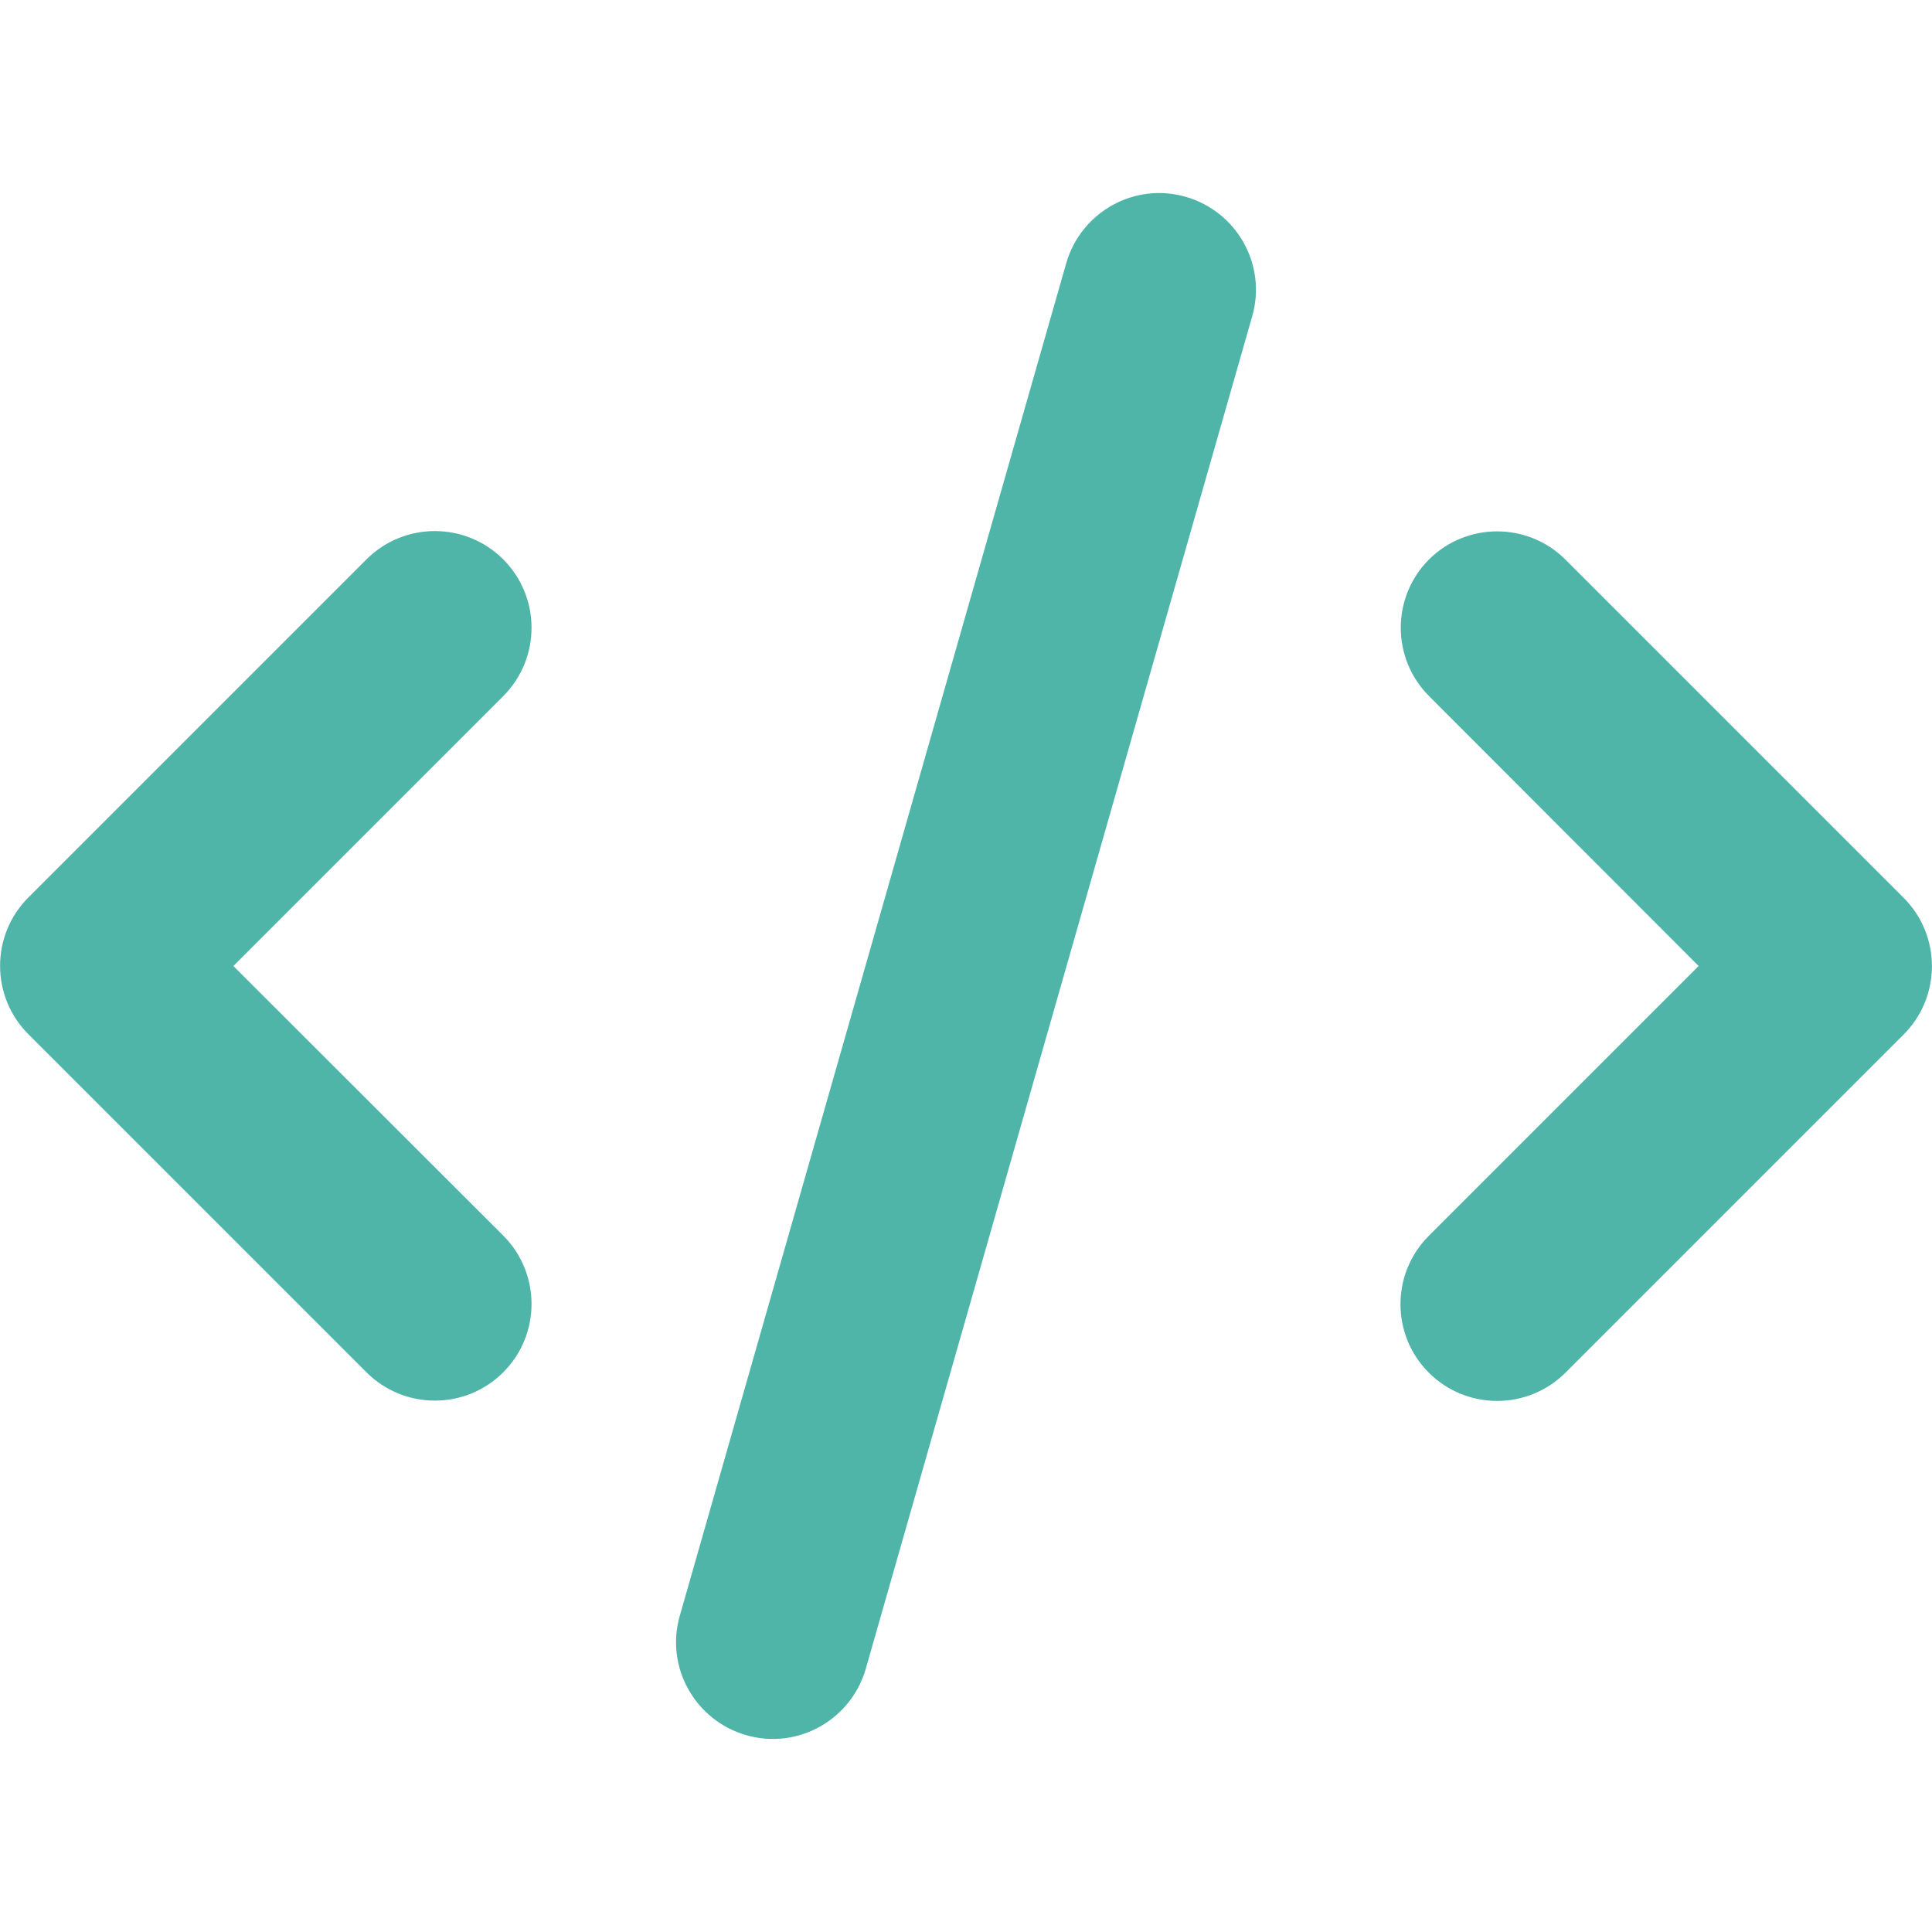
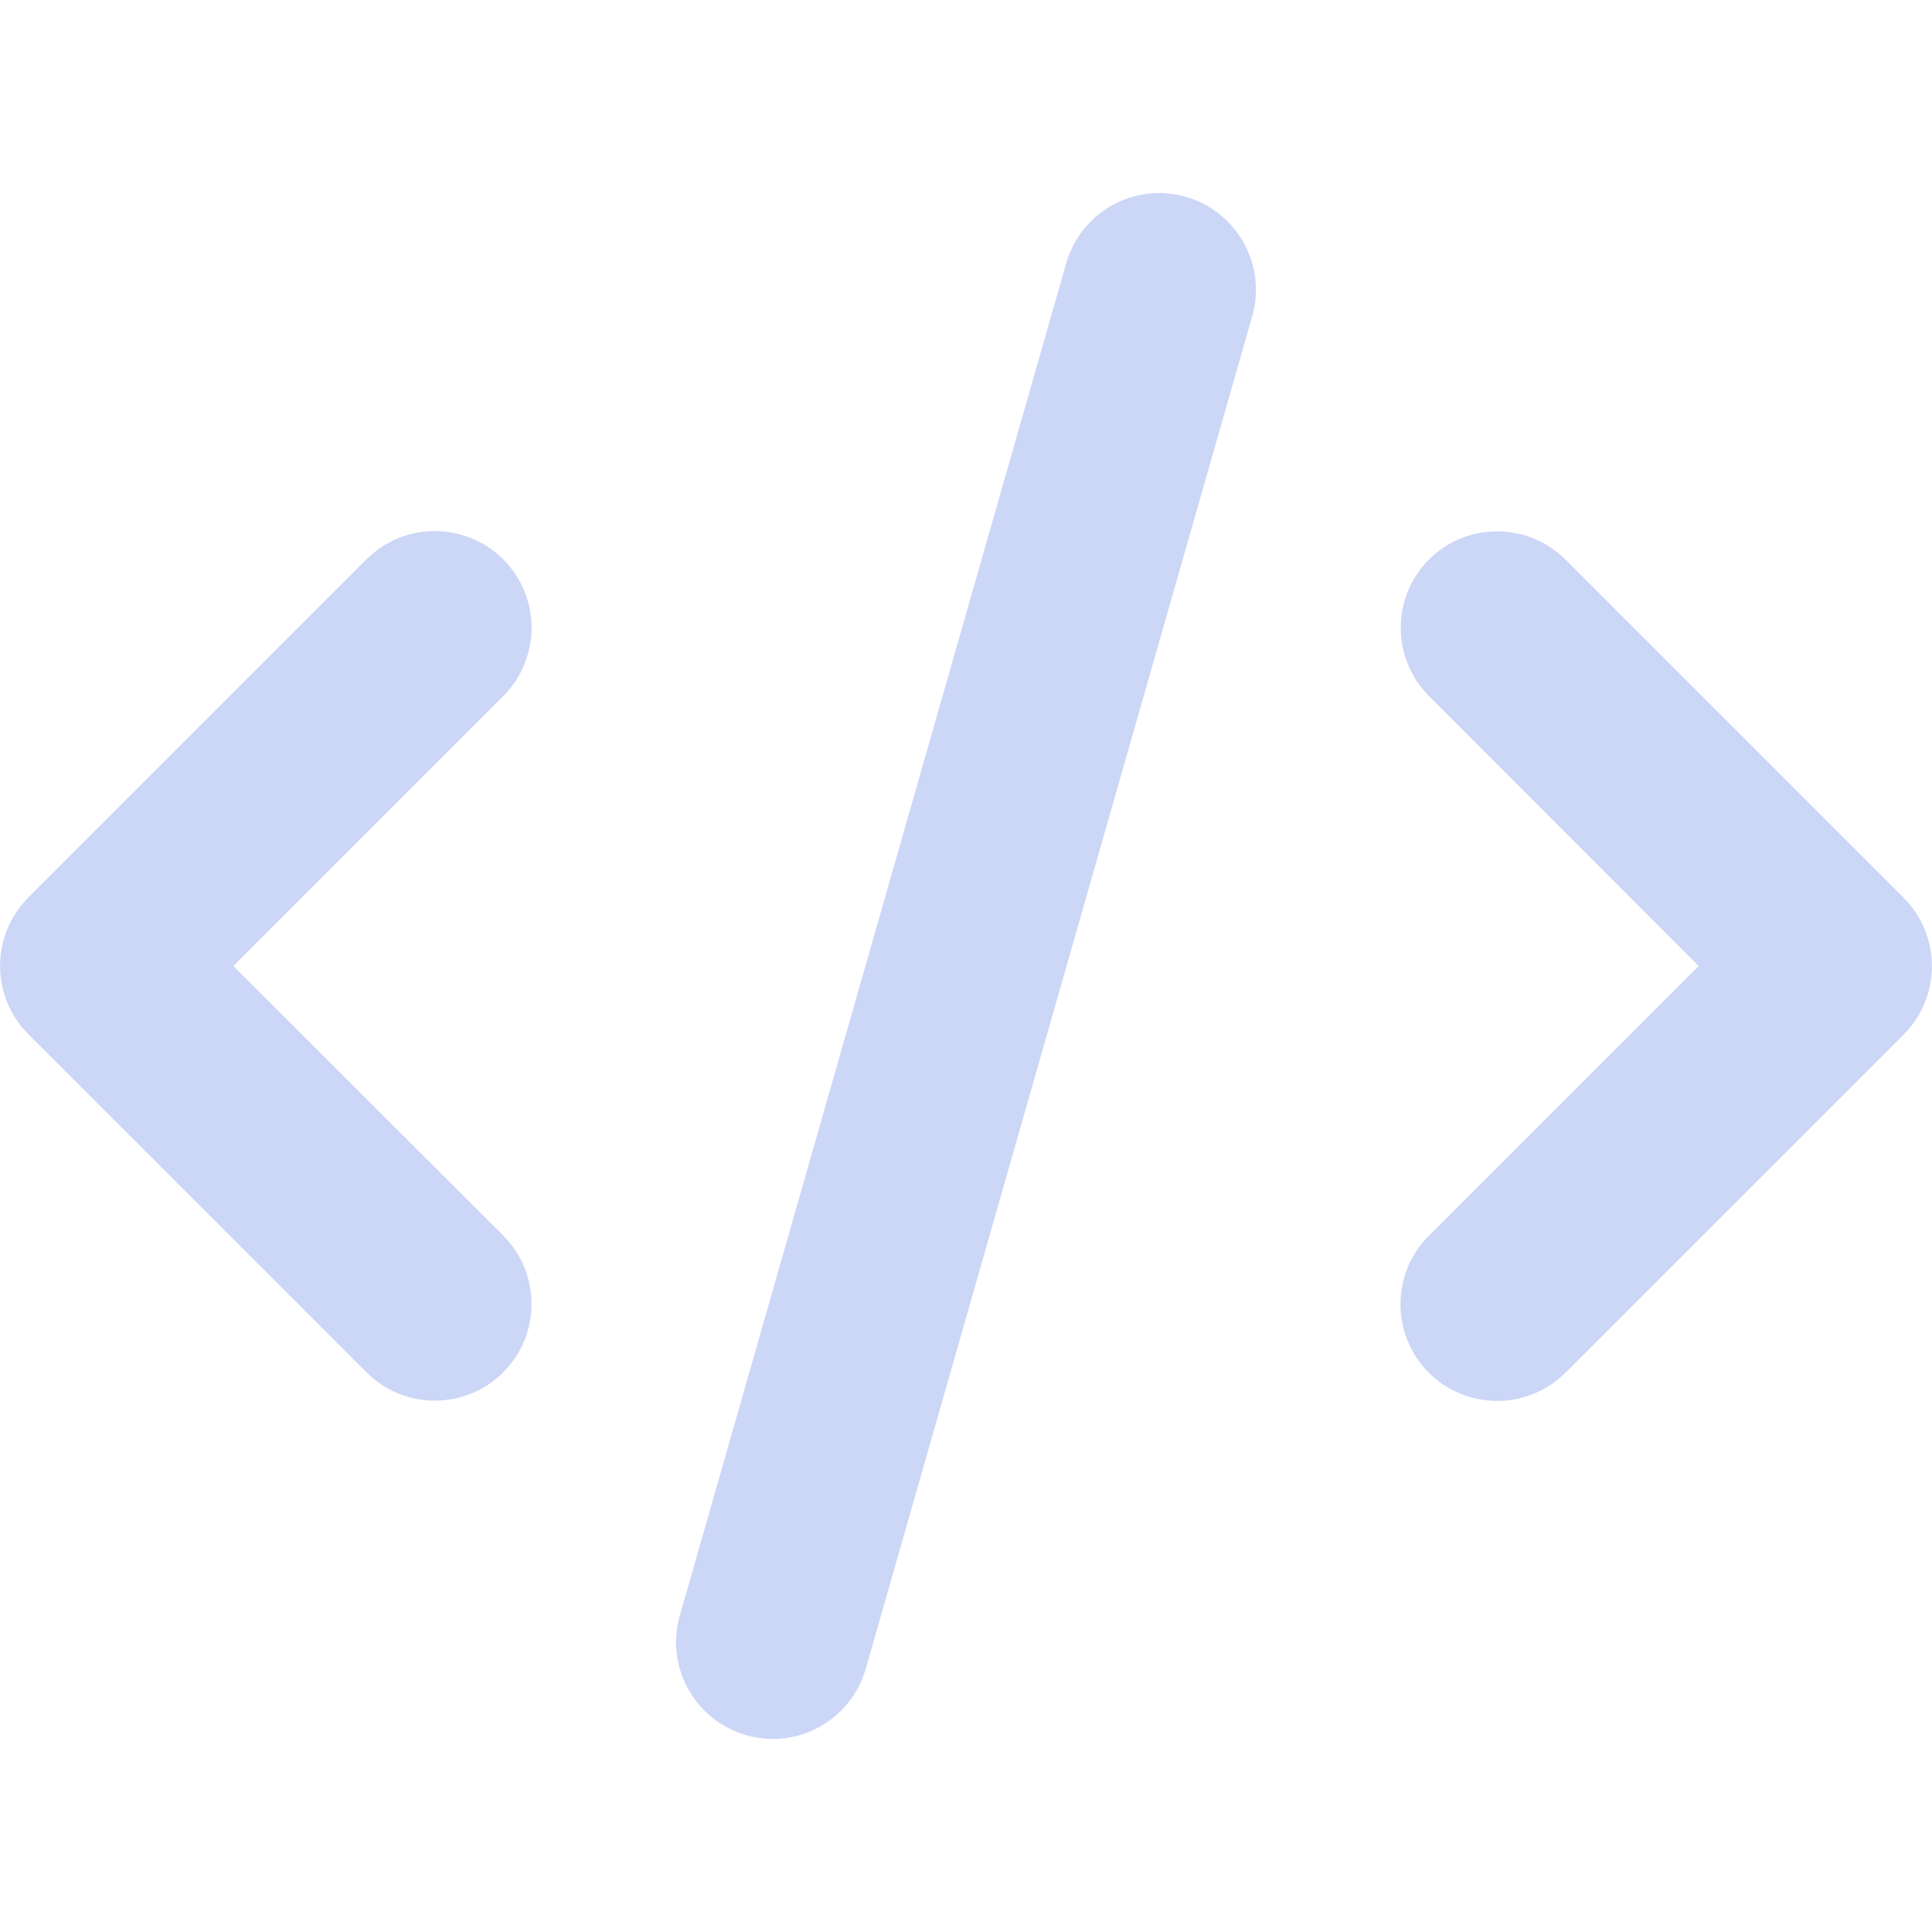
- <svg xmlns="http://www.w3.org/2000/svg" fill="#4fb5a9" height="100px" width="100px" viewBox="0 0 640 512">
-   <path fill="#4fb5a9" d="M392.8 1.2c-17-4.9-34.7 5-39.6 22l-128 448c-4.9 17 5 34.7 22 39.6s34.7-5 39.6-22l128-448c4.9-17-5-34.7-22-39.6zm80.6 120.1c-12.5 12.5-12.5 32.8 0 45.3L562.7 256l-89.4 89.4c-12.5 12.5-12.5 32.8 0 45.3s32.8 12.5 45.3 0l112-112c12.5-12.5 12.5-32.8 0-45.3l-112-112c-12.5-12.5-32.8-12.5-45.3 0zm-306.7 0c-12.5-12.5-32.8-12.5-45.3 0l-112 112c-12.5 12.5-12.5 32.8 0 45.3l112 112c12.5 12.5 32.8 12.5 45.3 0s12.5-32.8 0-45.3L77.3 256l89.4-89.4c12.5-12.5 12.5-32.8 0-45.3z" />
+ <svg xmlns="http://www.w3.org/2000/svg" fill="#ccd6f6" height="100px" width="100px" viewBox="0 0 640 512">
+   <path fill="#ccd6f6" d="M392.8 1.2c-17-4.9-34.7 5-39.6 22l-128 448c-4.9 17 5 34.7 22 39.6s34.7-5 39.6-22l128-448c4.9-17-5-34.7-22-39.6zm80.6 120.1c-12.5 12.5-12.5 32.8 0 45.3L562.7 256l-89.4 89.4c-12.5 12.5-12.5 32.8 0 45.3s32.8 12.5 45.3 0l112-112c12.5-12.5 12.5-32.8 0-45.3l-112-112c-12.5-12.5-32.8-12.5-45.3 0zm-306.7 0c-12.5-12.5-32.8-12.5-45.3 0l-112 112c-12.5 12.5-12.5 32.8 0 45.3l112 112c12.5 12.5 32.8 12.5 45.3 0s12.5-32.8 0-45.3L77.3 256l89.4-89.4c12.5-12.5 12.5-32.8 0-45.3z" />
</svg>
